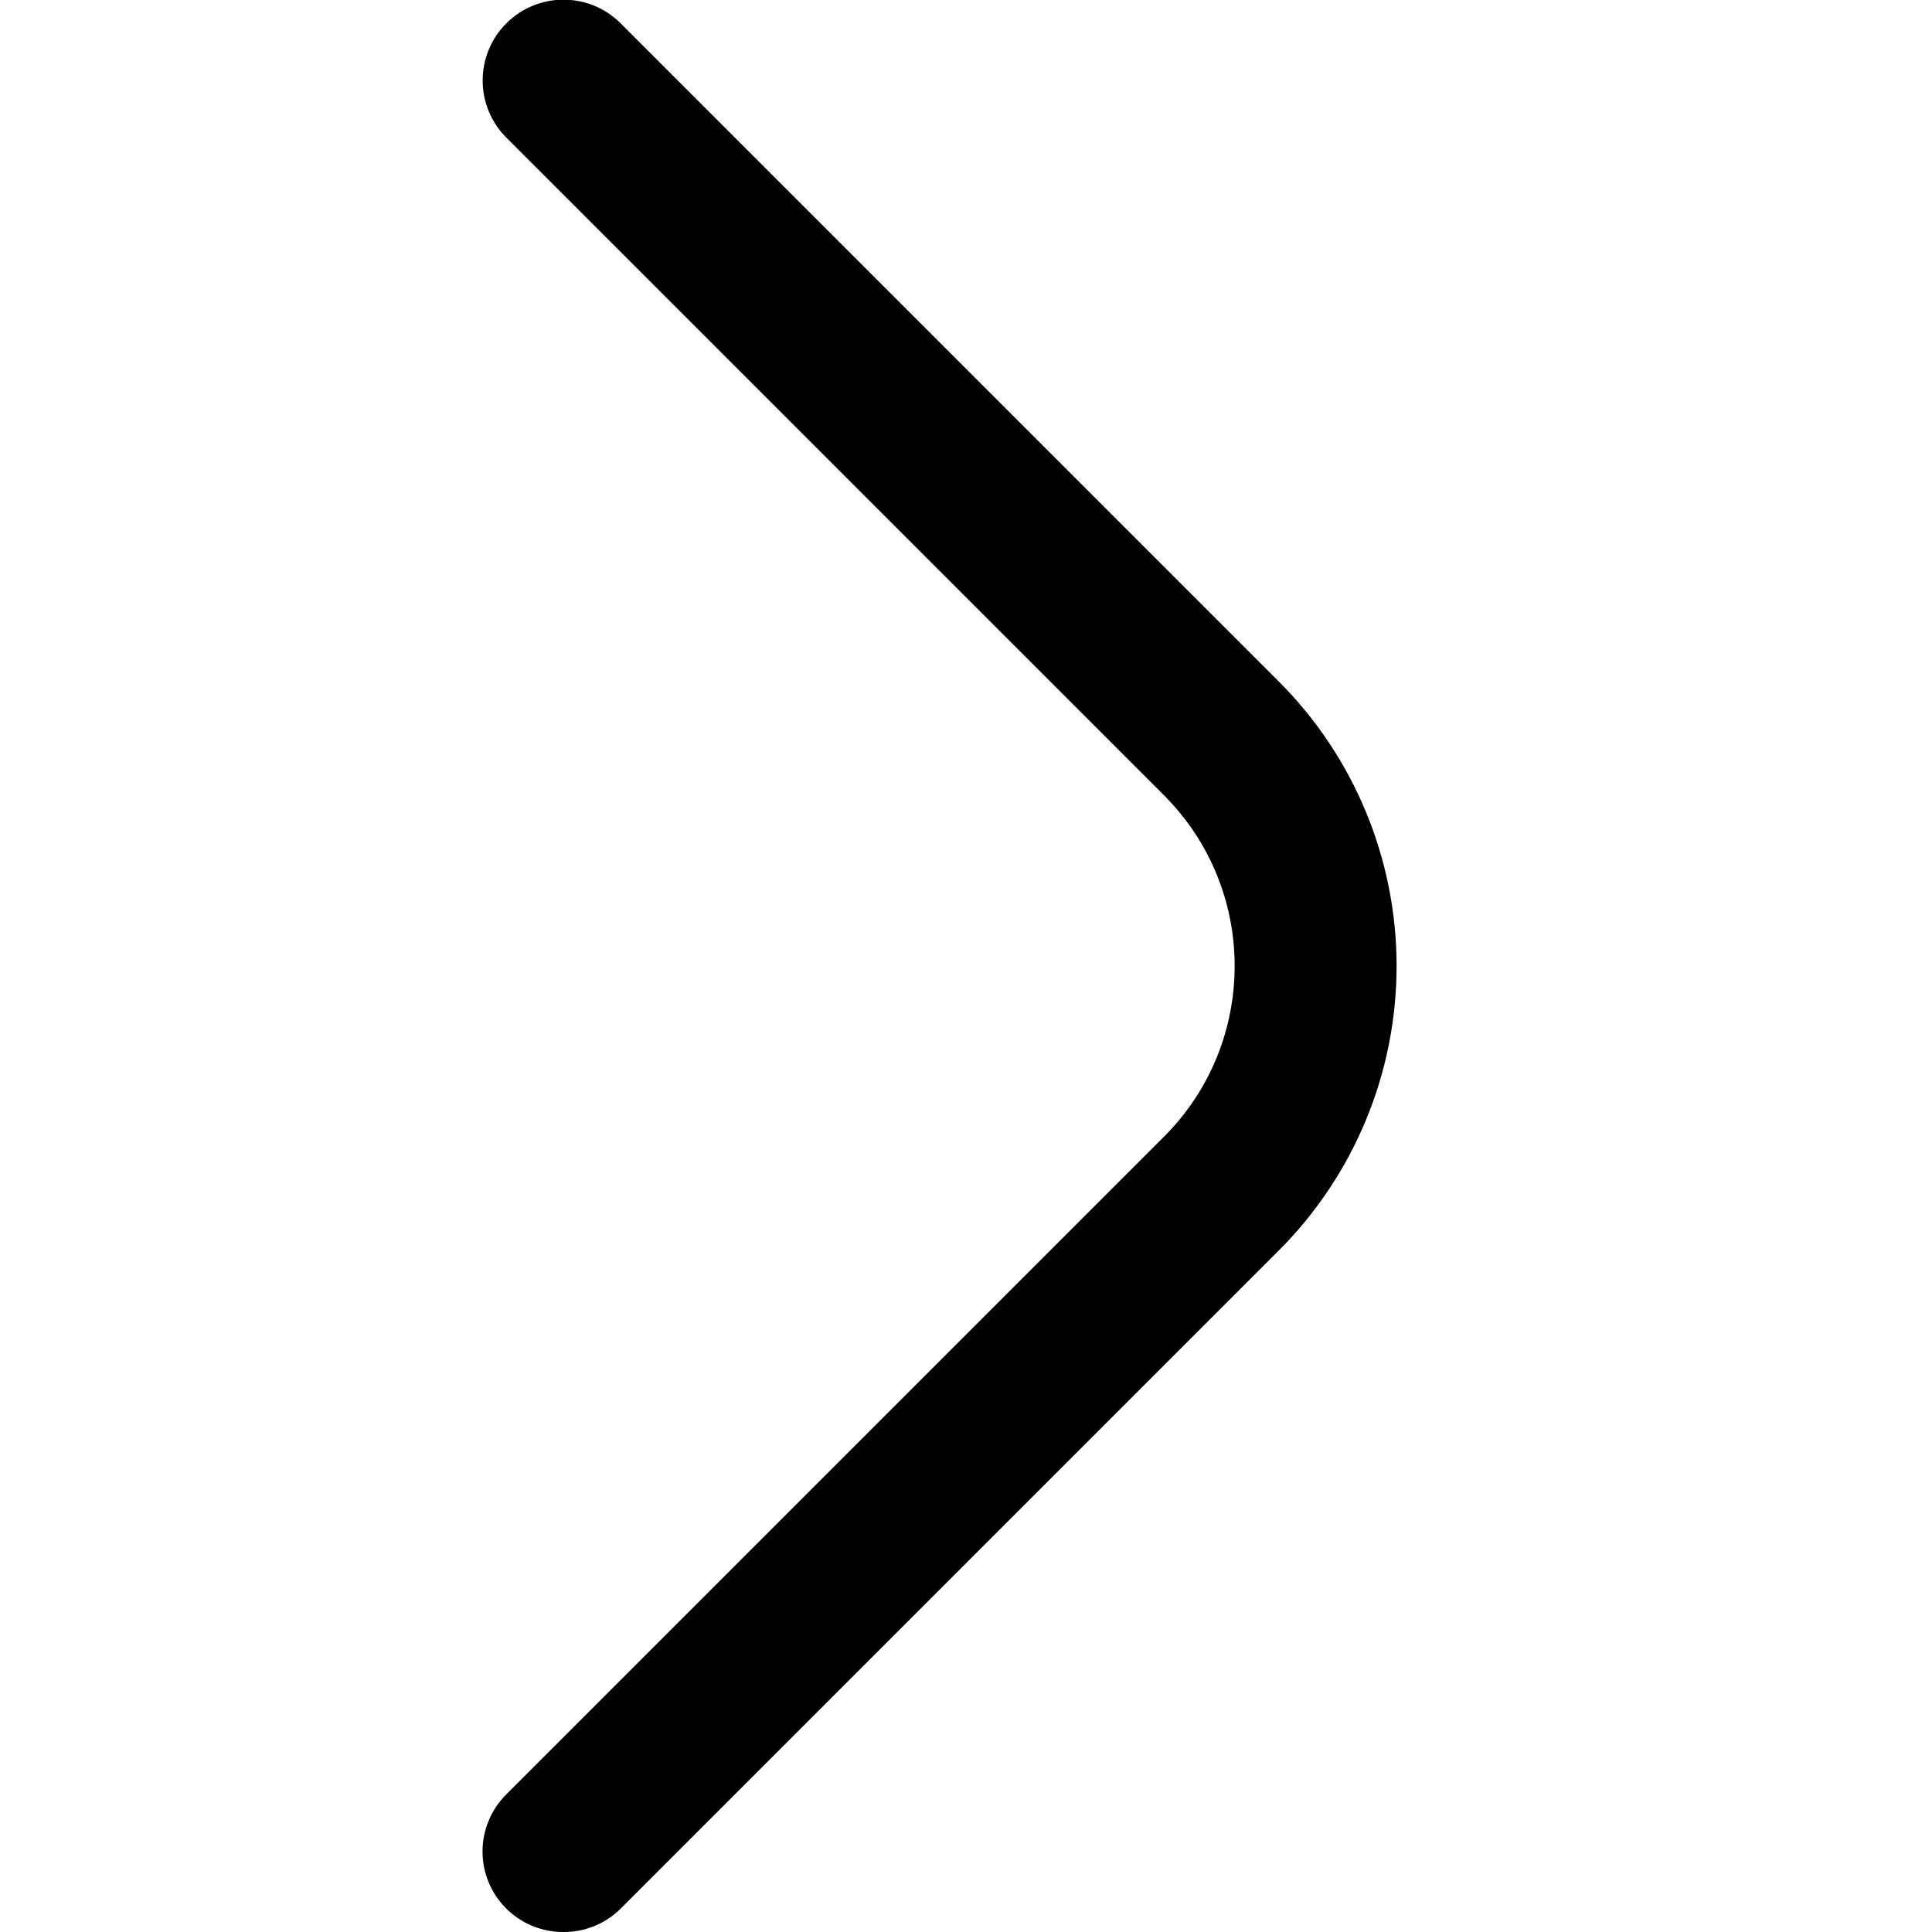
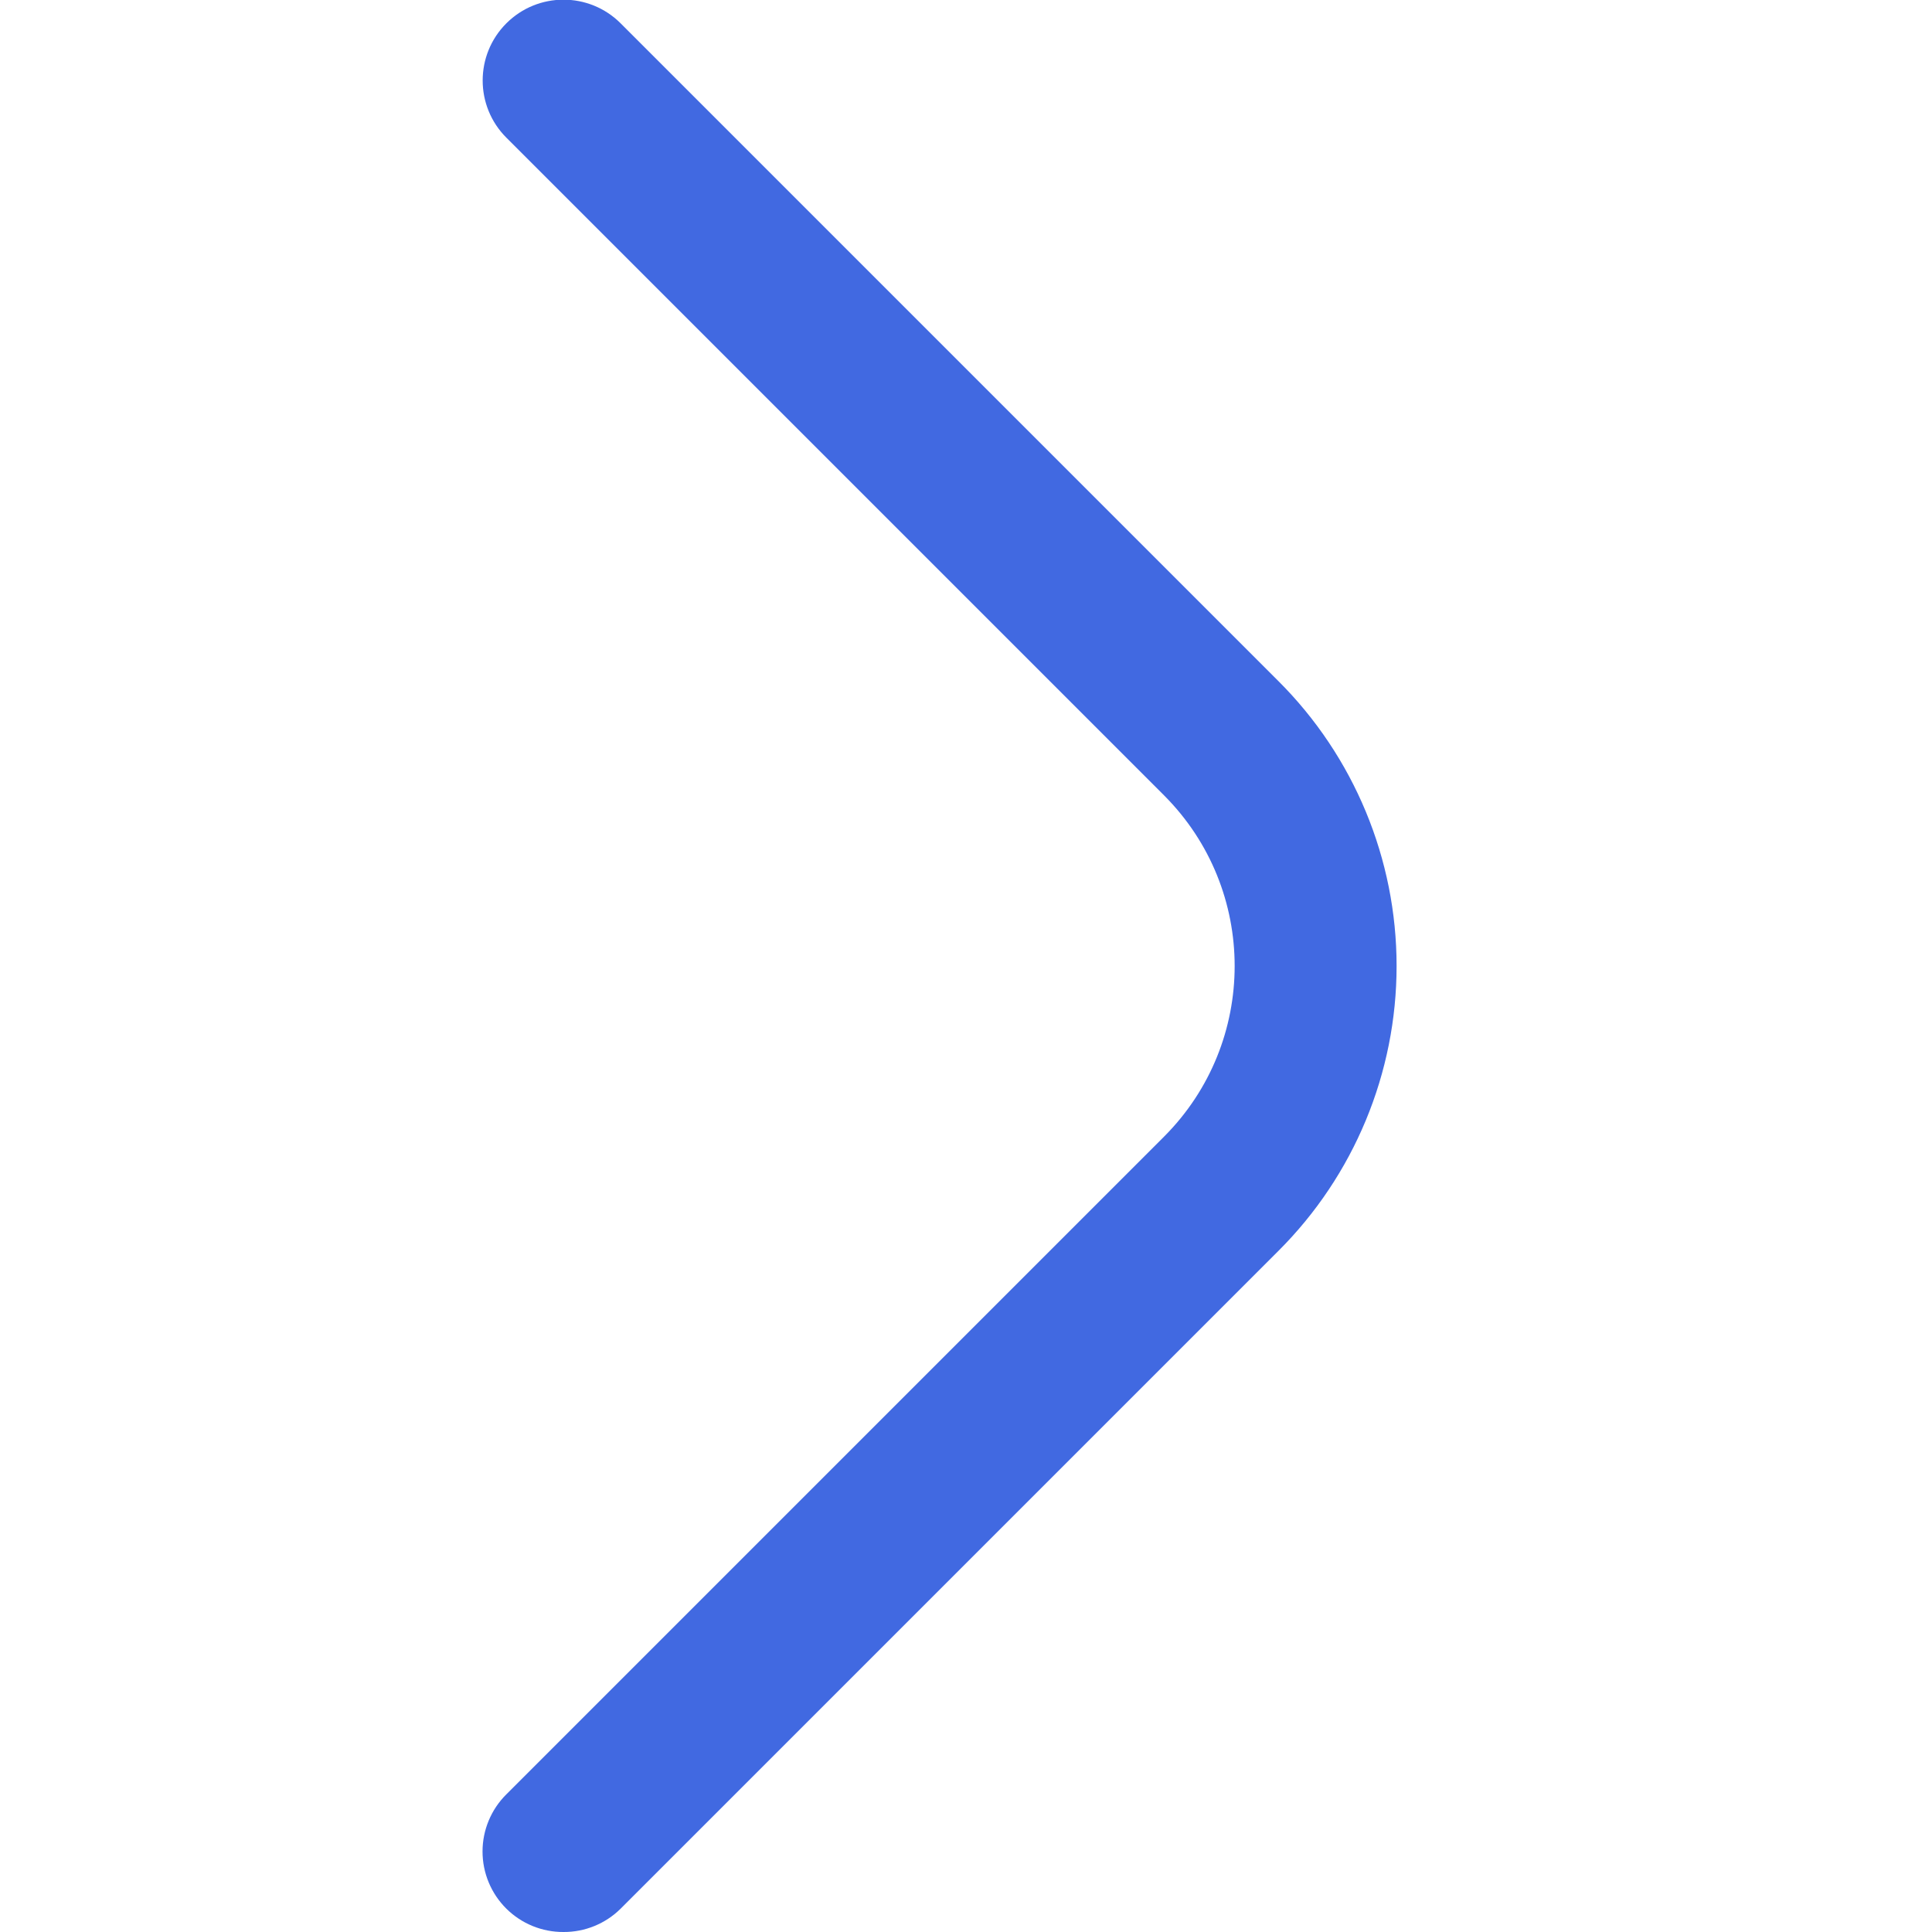
- <svg xmlns="http://www.w3.org/2000/svg" id="Outline" viewBox="0 0 24 24" width="512" height="512">
+ <svg xmlns="http://www.w3.org/2000/svg" id="Outline" fill="royalblue" viewBox="0 0 24 24" width="22" height="22">
  <path d="M7,24a1,1,0,0,1-.71-.29,1,1,0,0,1,0-1.42l8.17-8.17a3,3,0,0,0,0-4.24L6.29,1.71A1,1,0,0,1,7.71.29l8.17,8.17a5,5,0,0,1,0,7.08L7.71,23.71A1,1,0,0,1,7,24Z" />
</svg>
